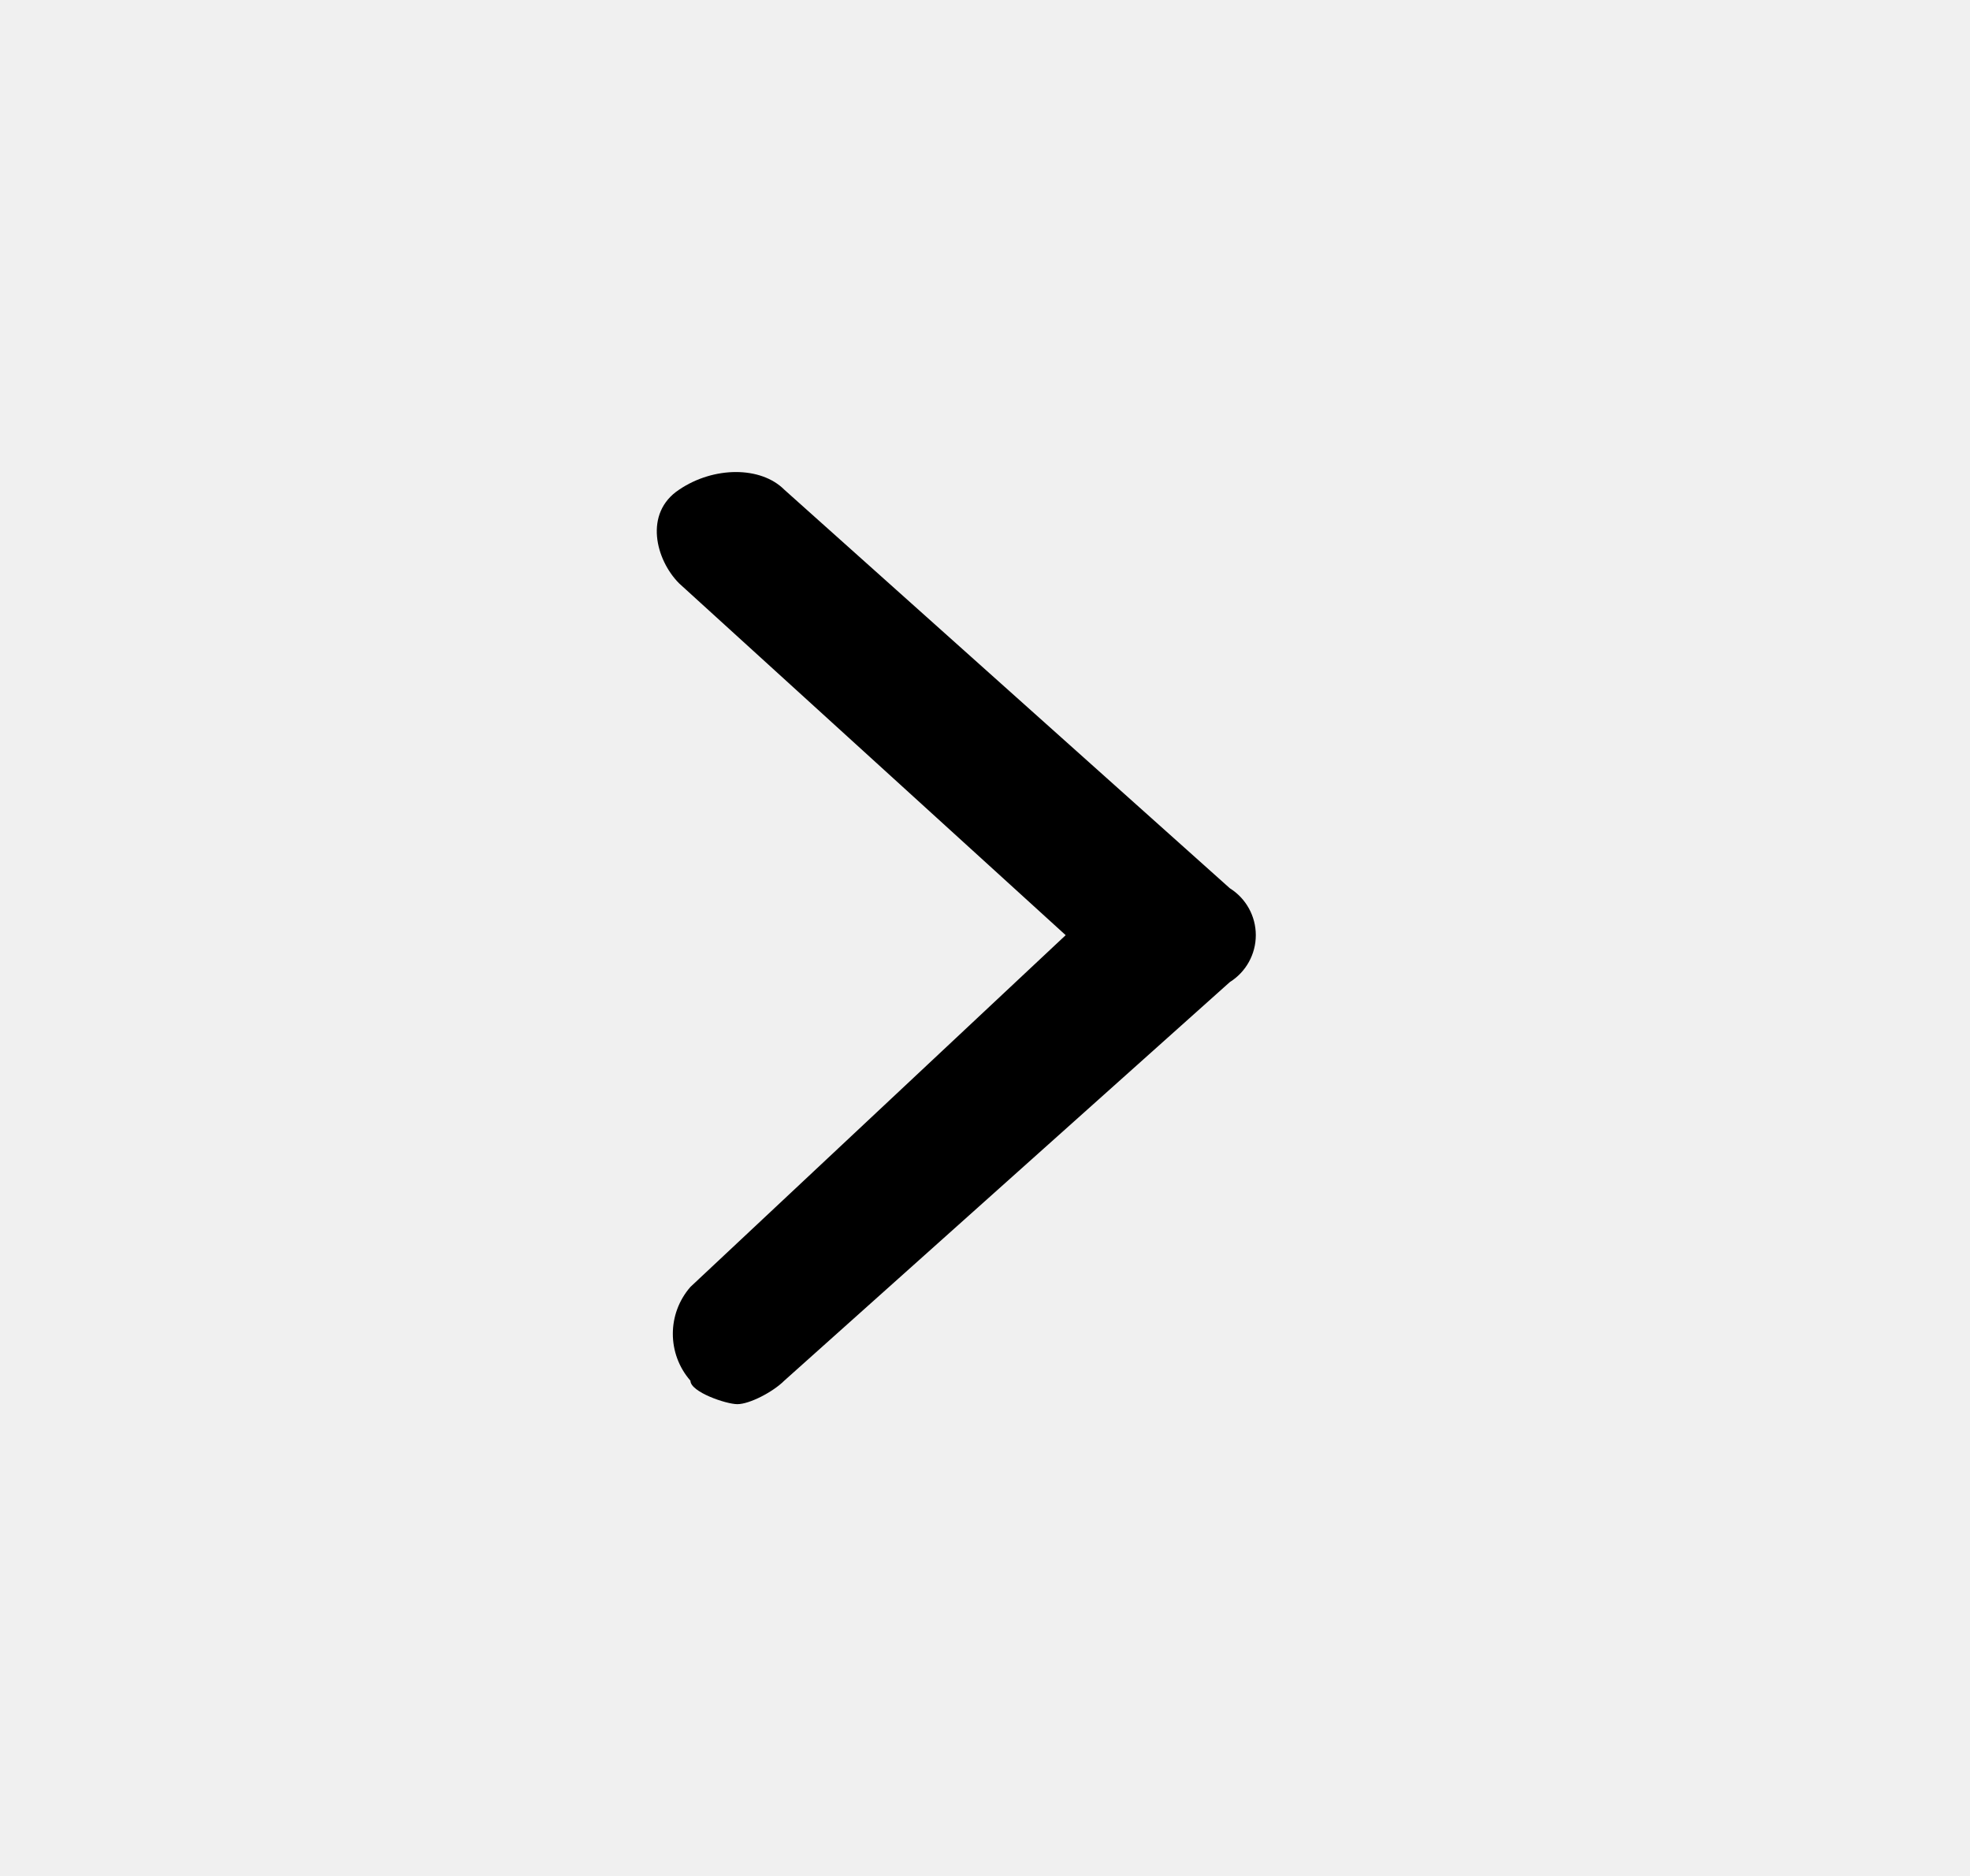
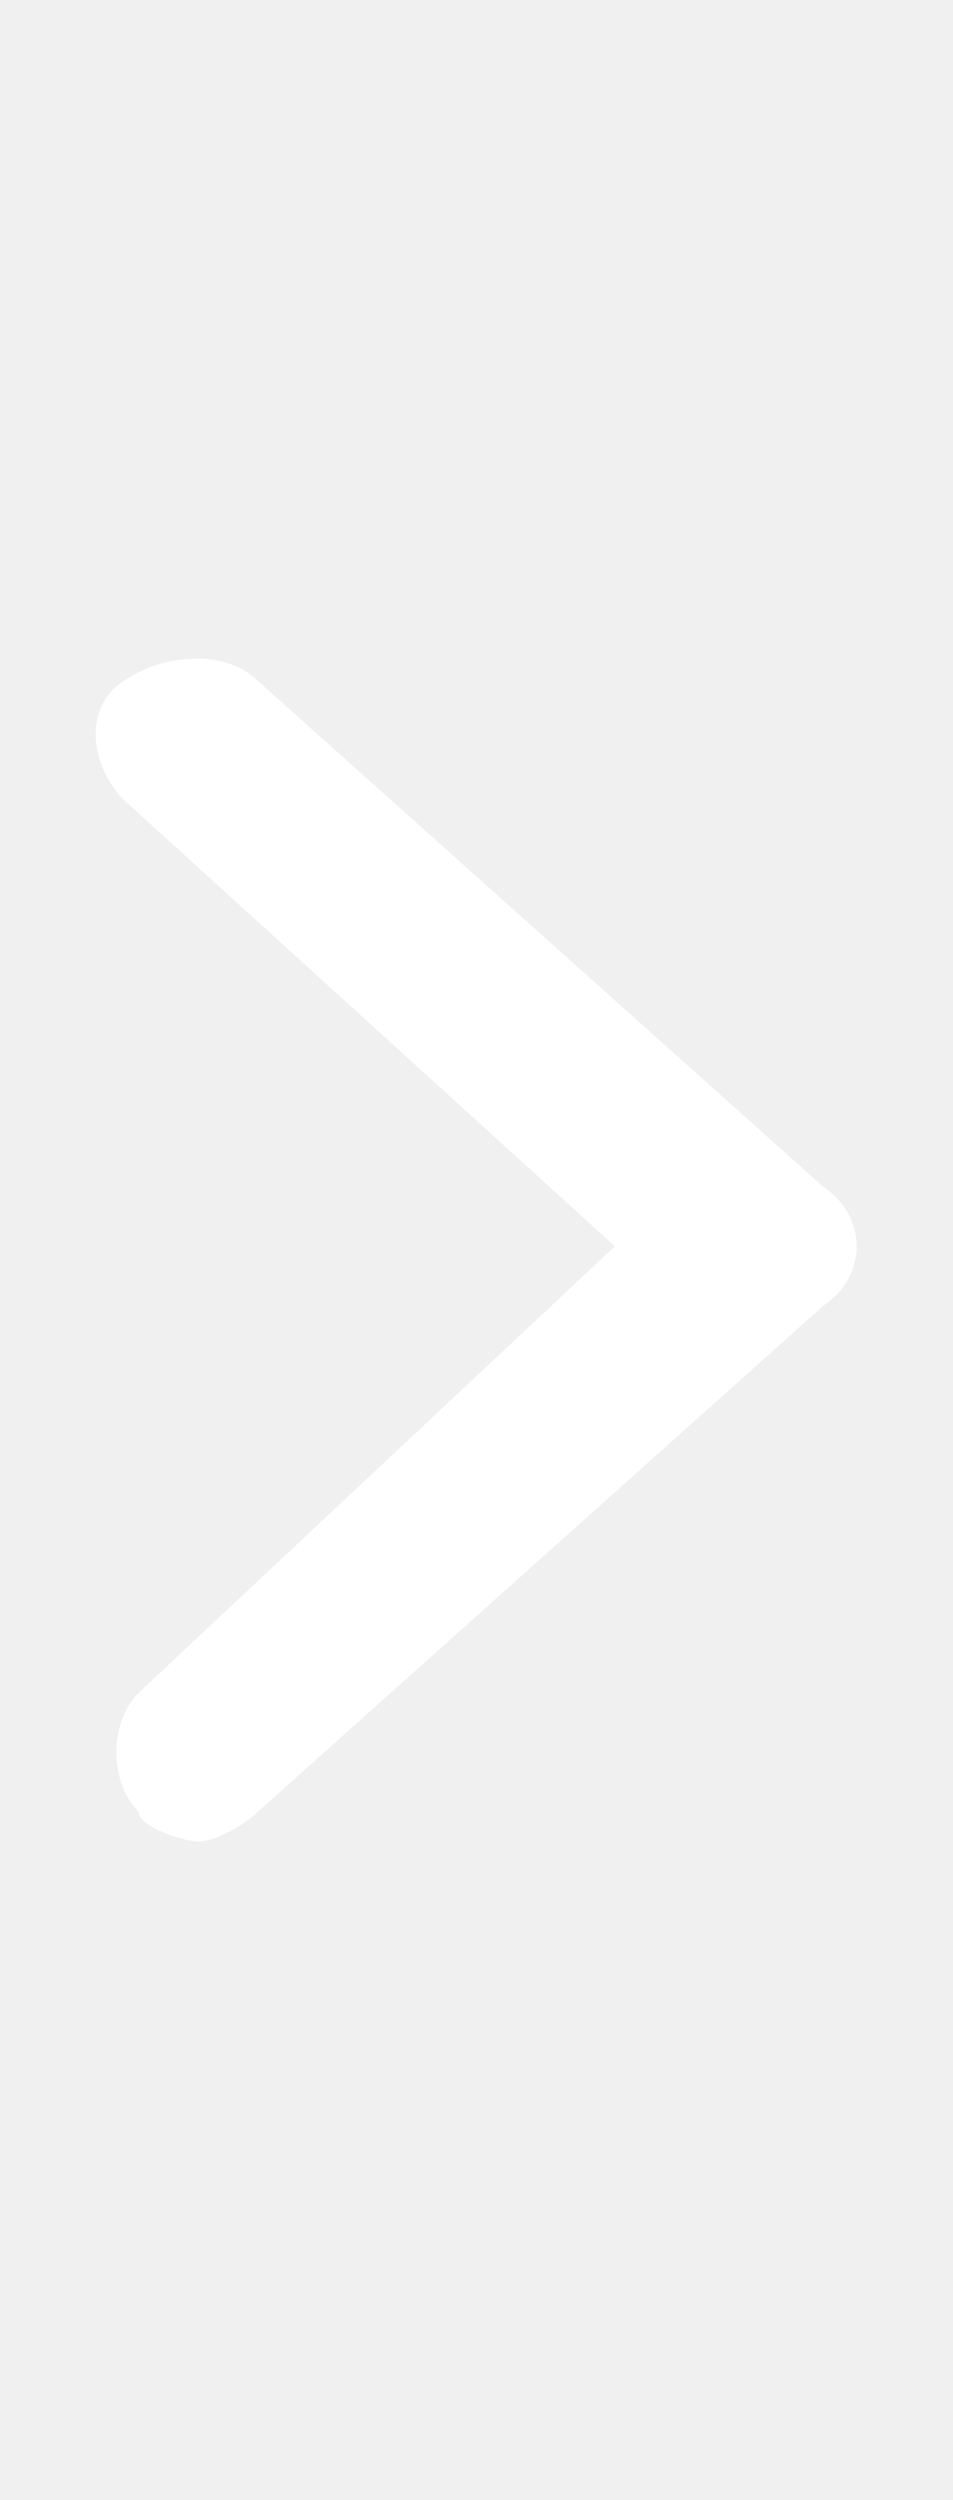
- <svg xmlns="http://www.w3.org/2000/svg" width="21" height="20" fill="none">
-   <path fill="#000" d="M13.11 9.47 8.36 5.22c-.25-.25-.75-.25-1.12 0-.38.25-.25.75 0 1l4.12 3.75-4 3.75a.76.76 0 0 0 0 1c0 .12.38.25.5.25.13 0 .38-.13.5-.25l4.75-4.25a.59.59 0 0 0 0-1Z" />
+ <svg xmlns="http://www.w3.org/2000/svg" width="8" height="21" viewBox="0 0 8 21" fill="none">
+   <path d="M6.915 9.969L2.165 5.719C1.915 5.469 1.415 5.469 1.04 5.719C0.665 5.969 0.79 6.469 1.04 6.719L5.165 10.469L1.165 14.219C0.915 14.469 0.915 14.969 1.165 15.219C1.165 15.344 1.54 15.469 1.665 15.469C1.79 15.469 2.04 15.344 2.165 15.219L6.915 10.969C7.29 10.719 7.29 10.219 6.915 9.969Z" fill="white" />
</svg>
